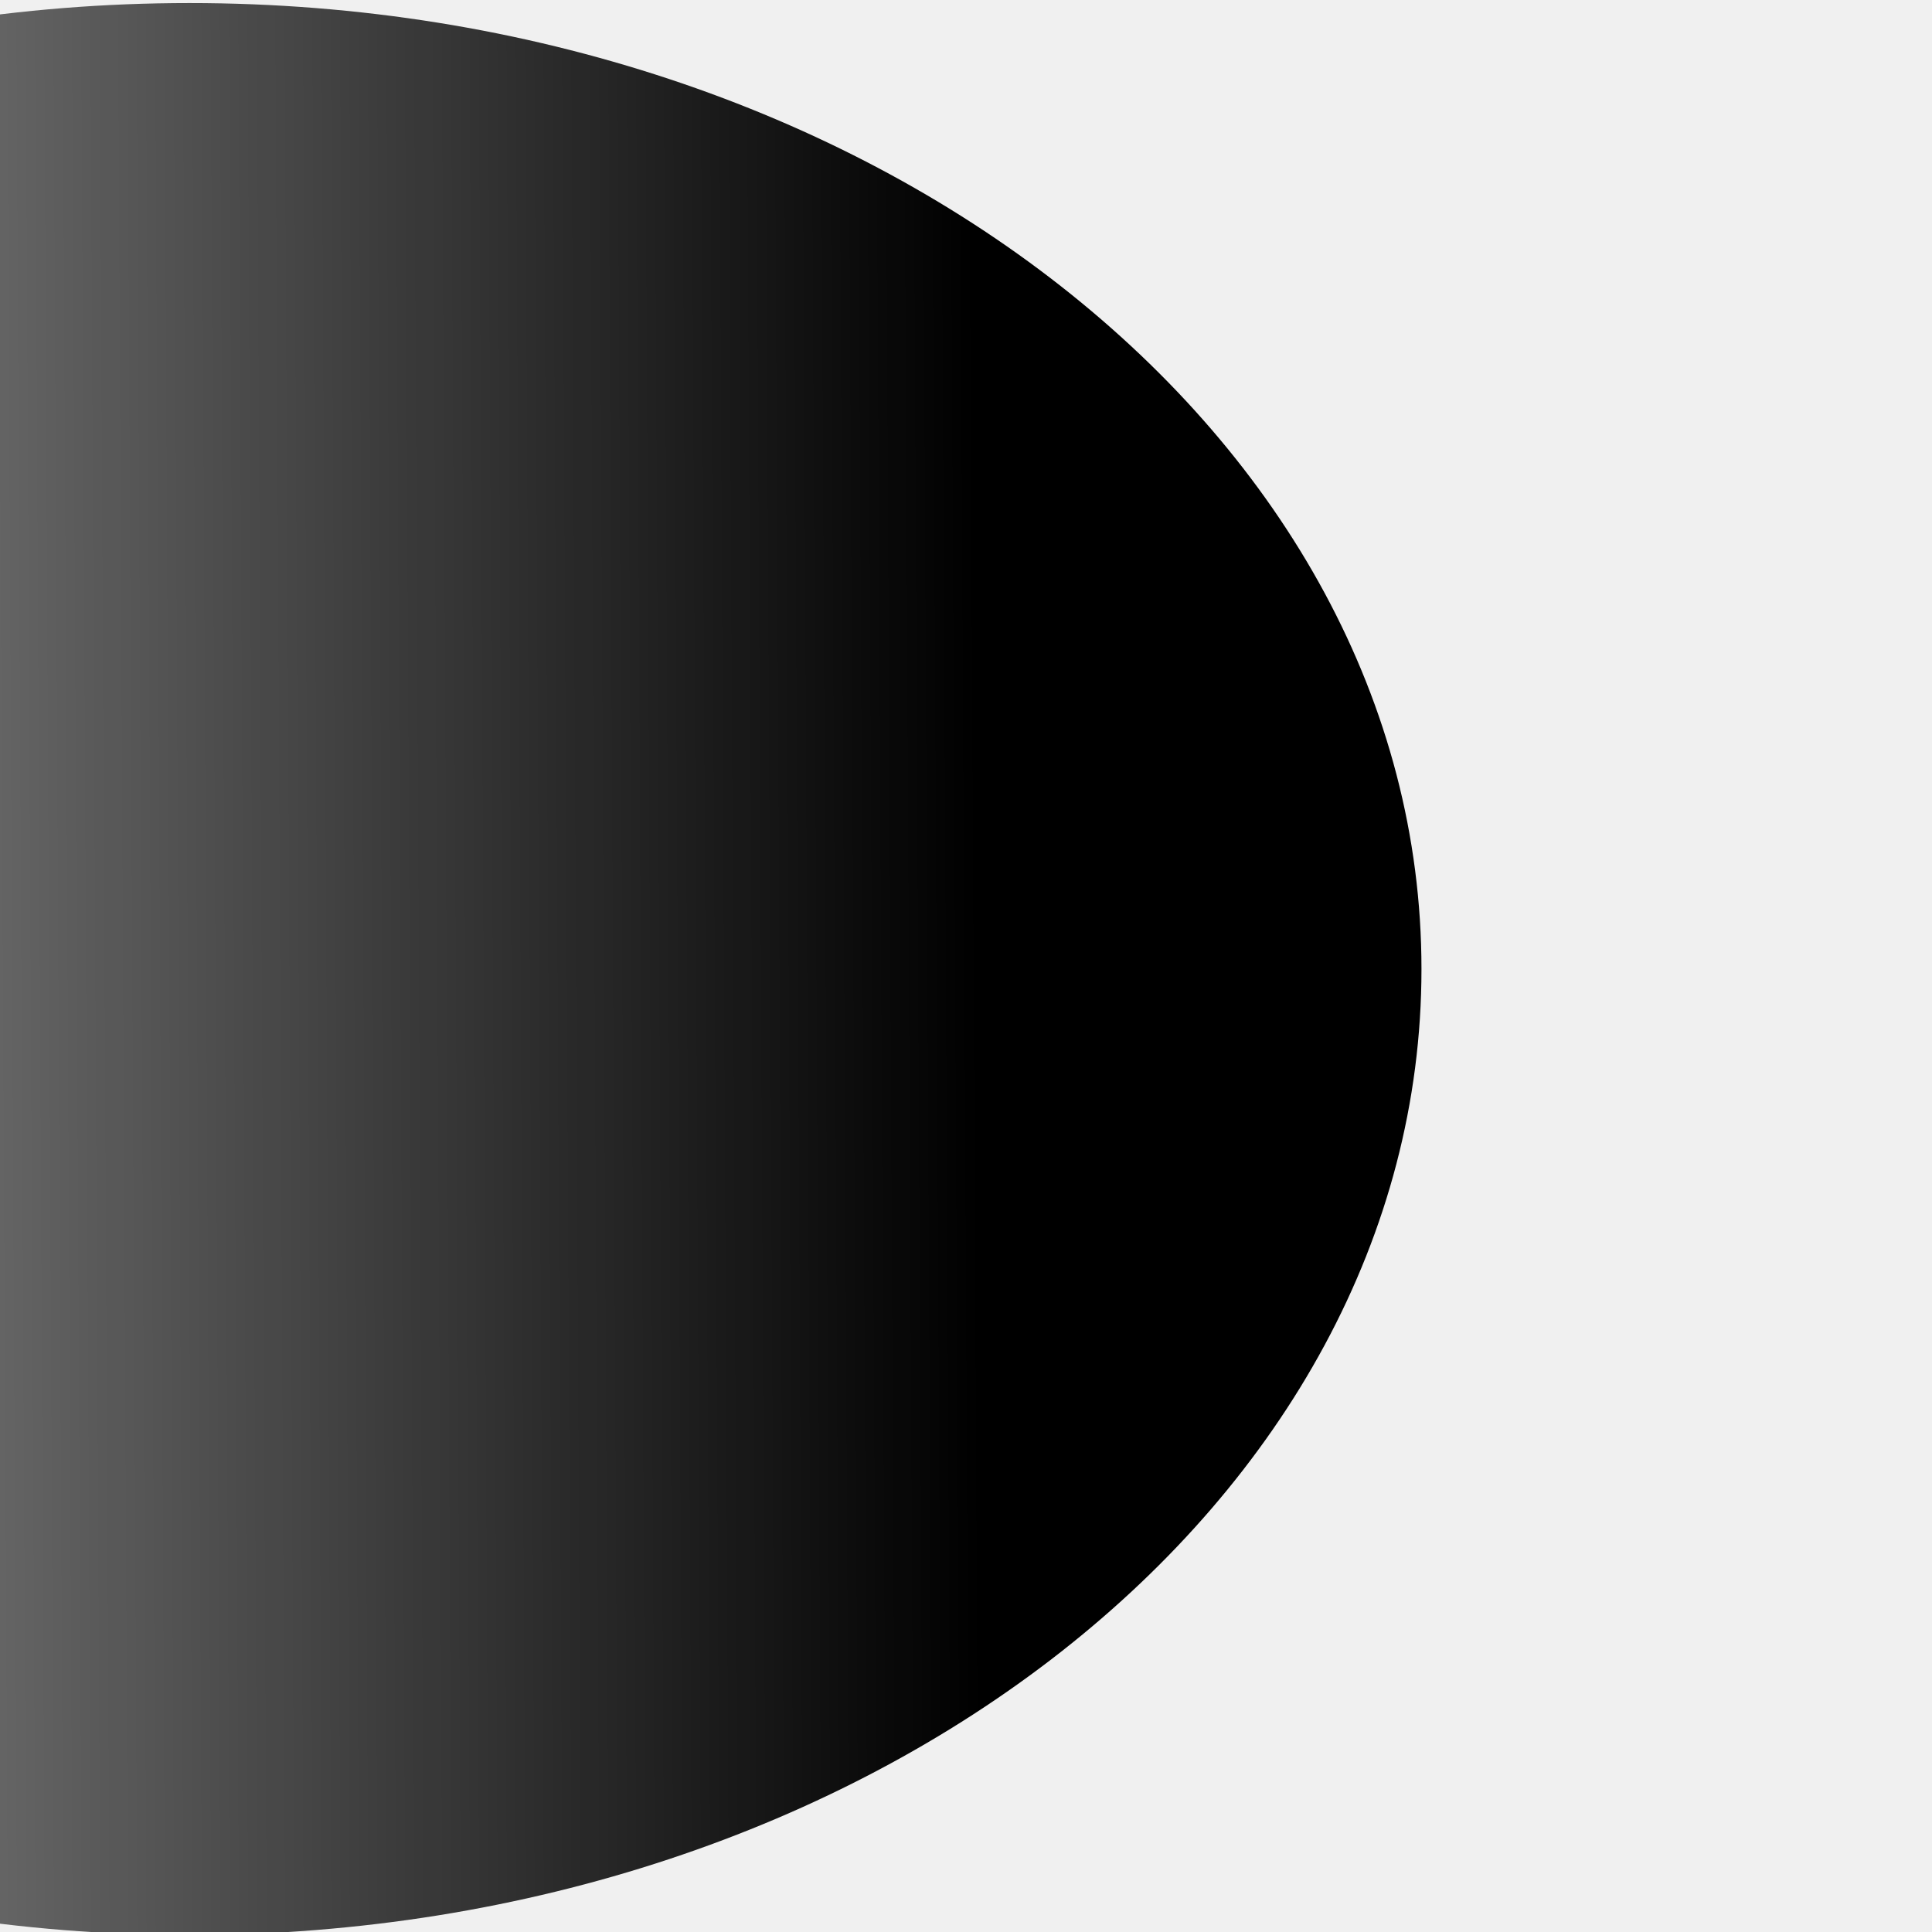
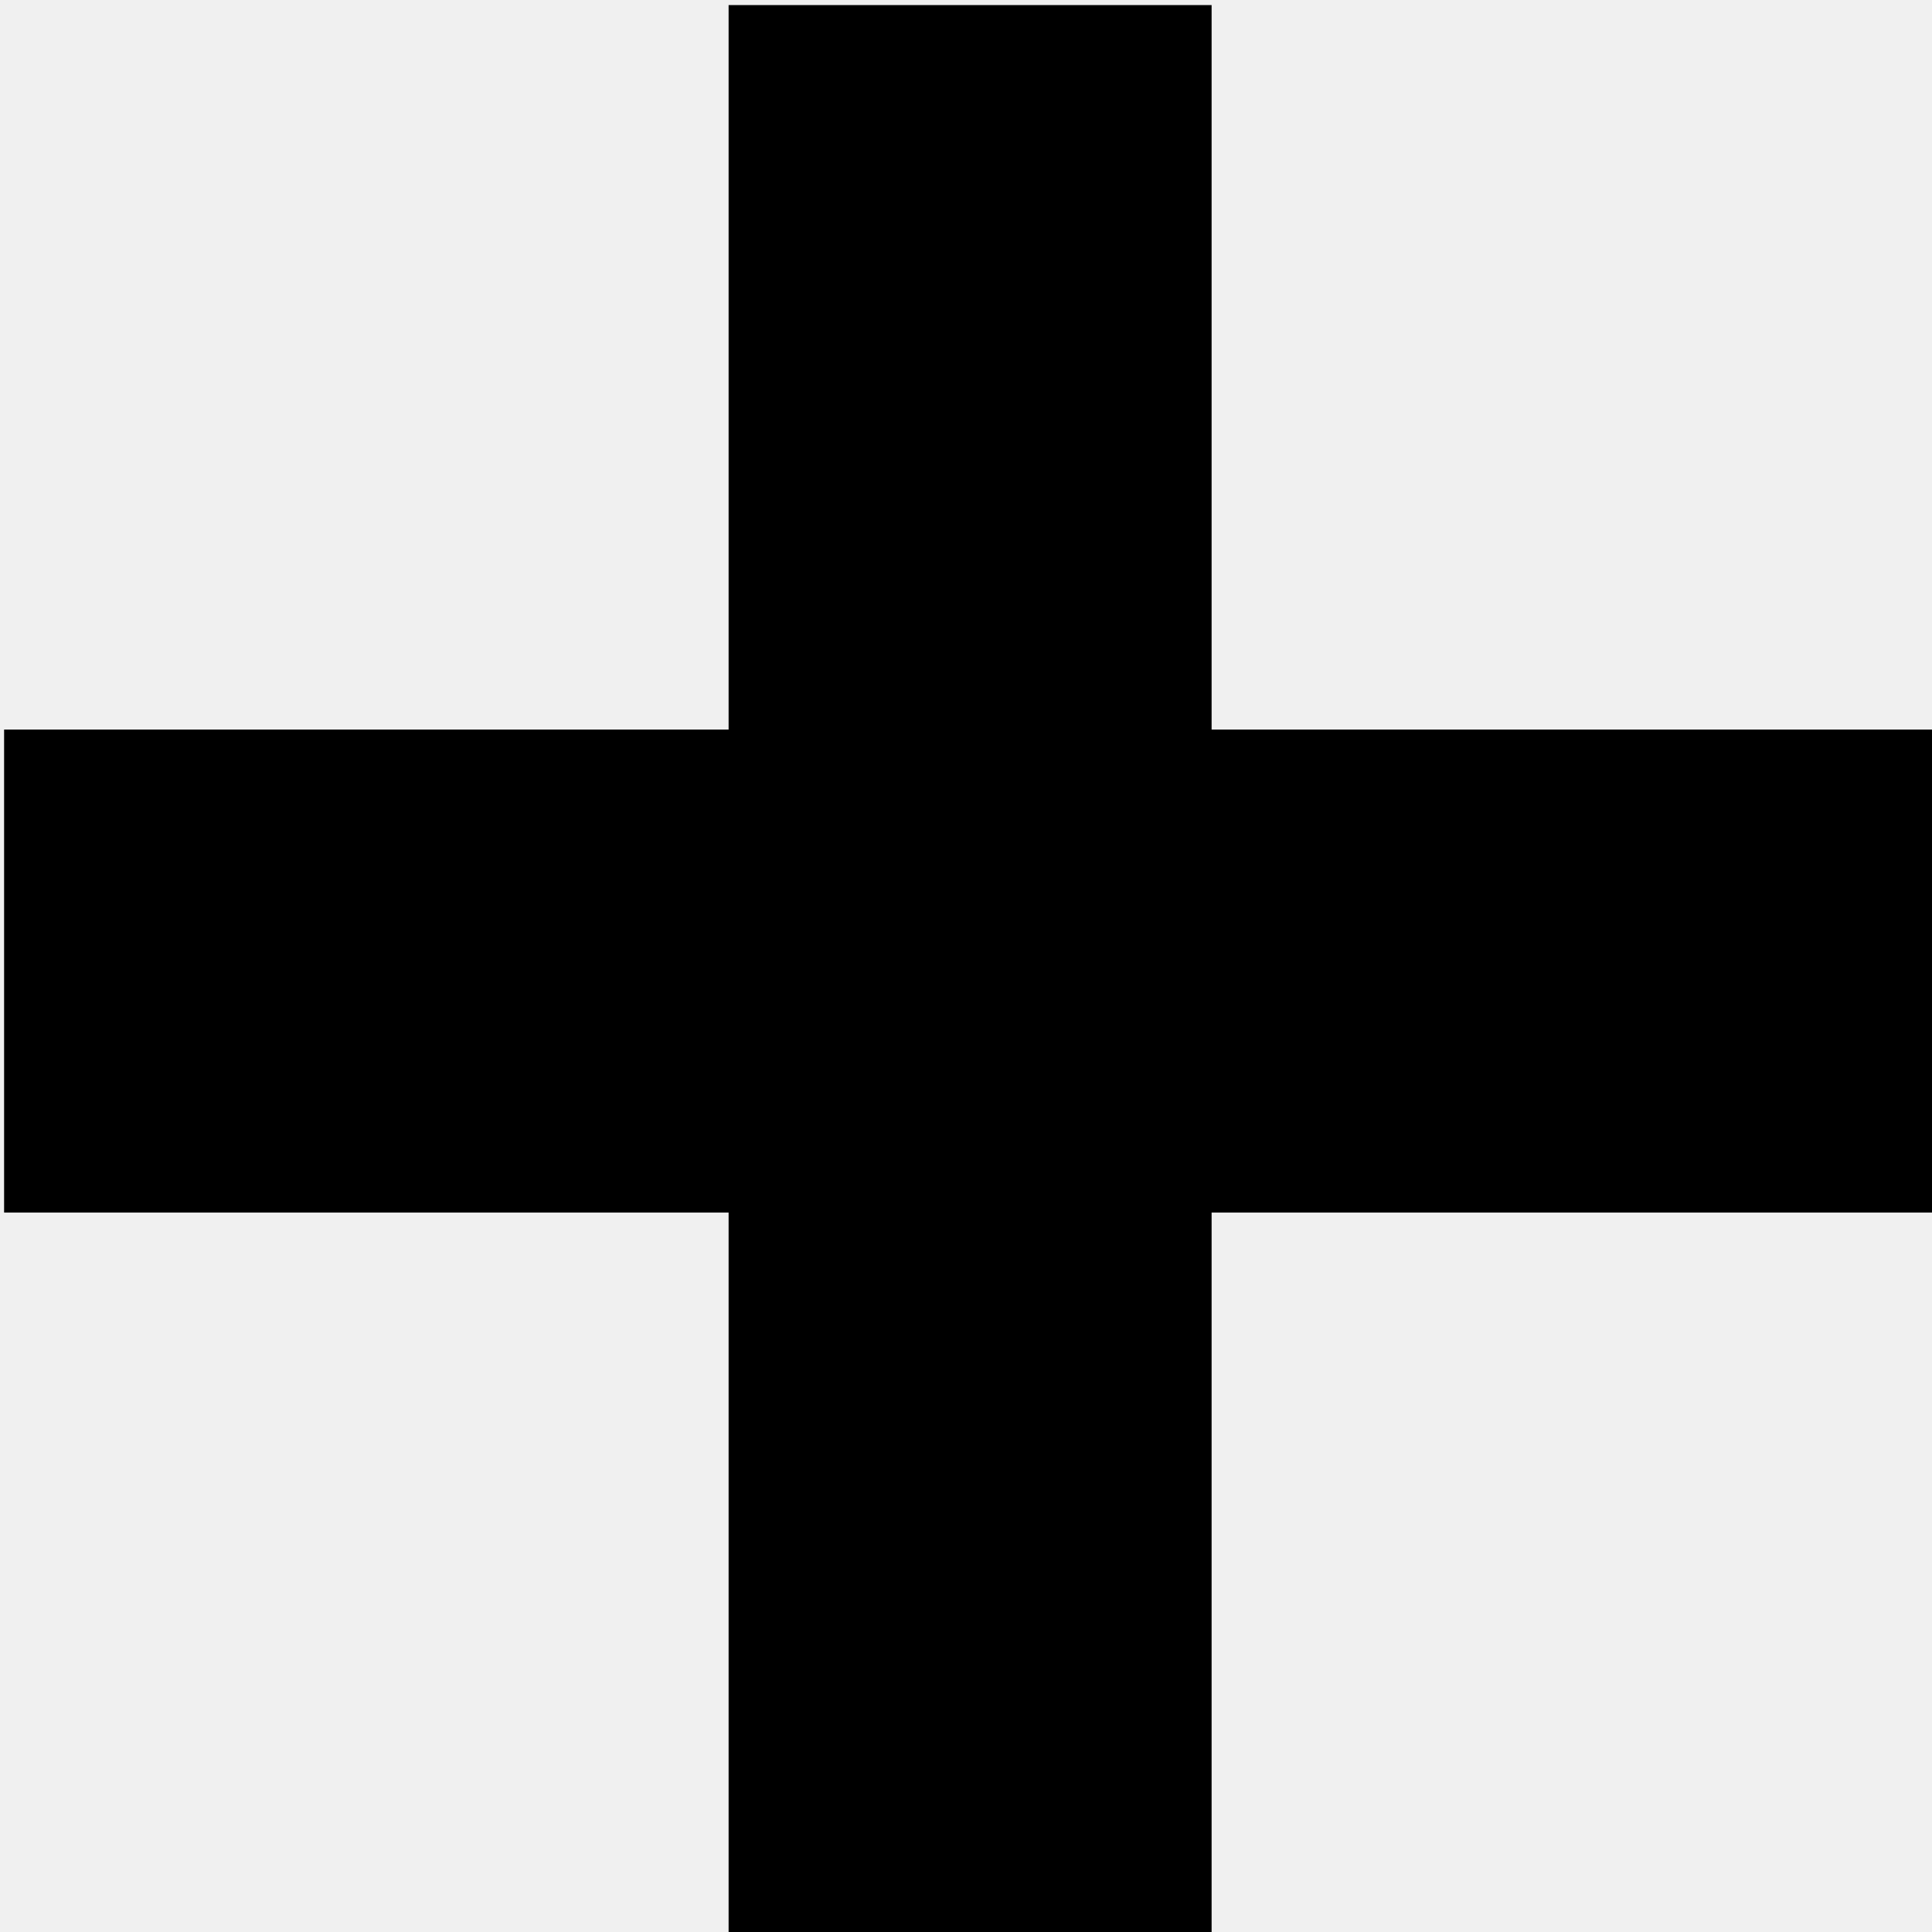
- <svg xmlns="http://www.w3.org/2000/svg" xmlns:xlink="http://www.w3.org/1999/xlink" width="24" height="24" viewBox="0 0 24 24" id="svg2" version="1.1">
-   <defs id="defs4">
-     <linearGradient id="linearGradient6463">
-       <stop style="stop-color:#000000;stop-opacity:1;" offset="0" id="stop6465" />
-       <stop style="stop-color:#000000;stop-opacity:0;" offset="1" id="stop6467" />
-     </linearGradient>
-     <linearGradient xlink:href="#linearGradient6463" id="linearGradient6469" x1="12.152" y1="1040.628" x2="-17.127" y2="1040.78" gradientUnits="userSpaceOnUse" />
-   </defs>
-   <g id="layer1" transform="translate(0,-1028.362)">
-     <ellipse style="opacity:1;fill:url(#linearGradient6469);fill-opacity:1;fill-rule:evenodd;stroke:#ffffff;stroke-width:0;stroke-linecap:butt;stroke-linejoin:miter;stroke-miterlimit:4;stroke-dasharray:none;stroke-dashoffset:0" id="path4140" cx="2.354" cy="1040.4" rx="15.304" ry="12" />
-   </g>
+ <svg xmlns="http://www.w3.org/2000/svg" width="24" height="24" viewBox="0 0 24 24" id="svg2" version="1.1">
+   <defs id="defs8" />
+   <path d="m 9.051,0.063 0,9 -9,0 0,6 9,0 0,9 6,0 0,-9 9,0 0,-6 -9,0 0,-9 -6,0 z" id="path4" />
</svg>
